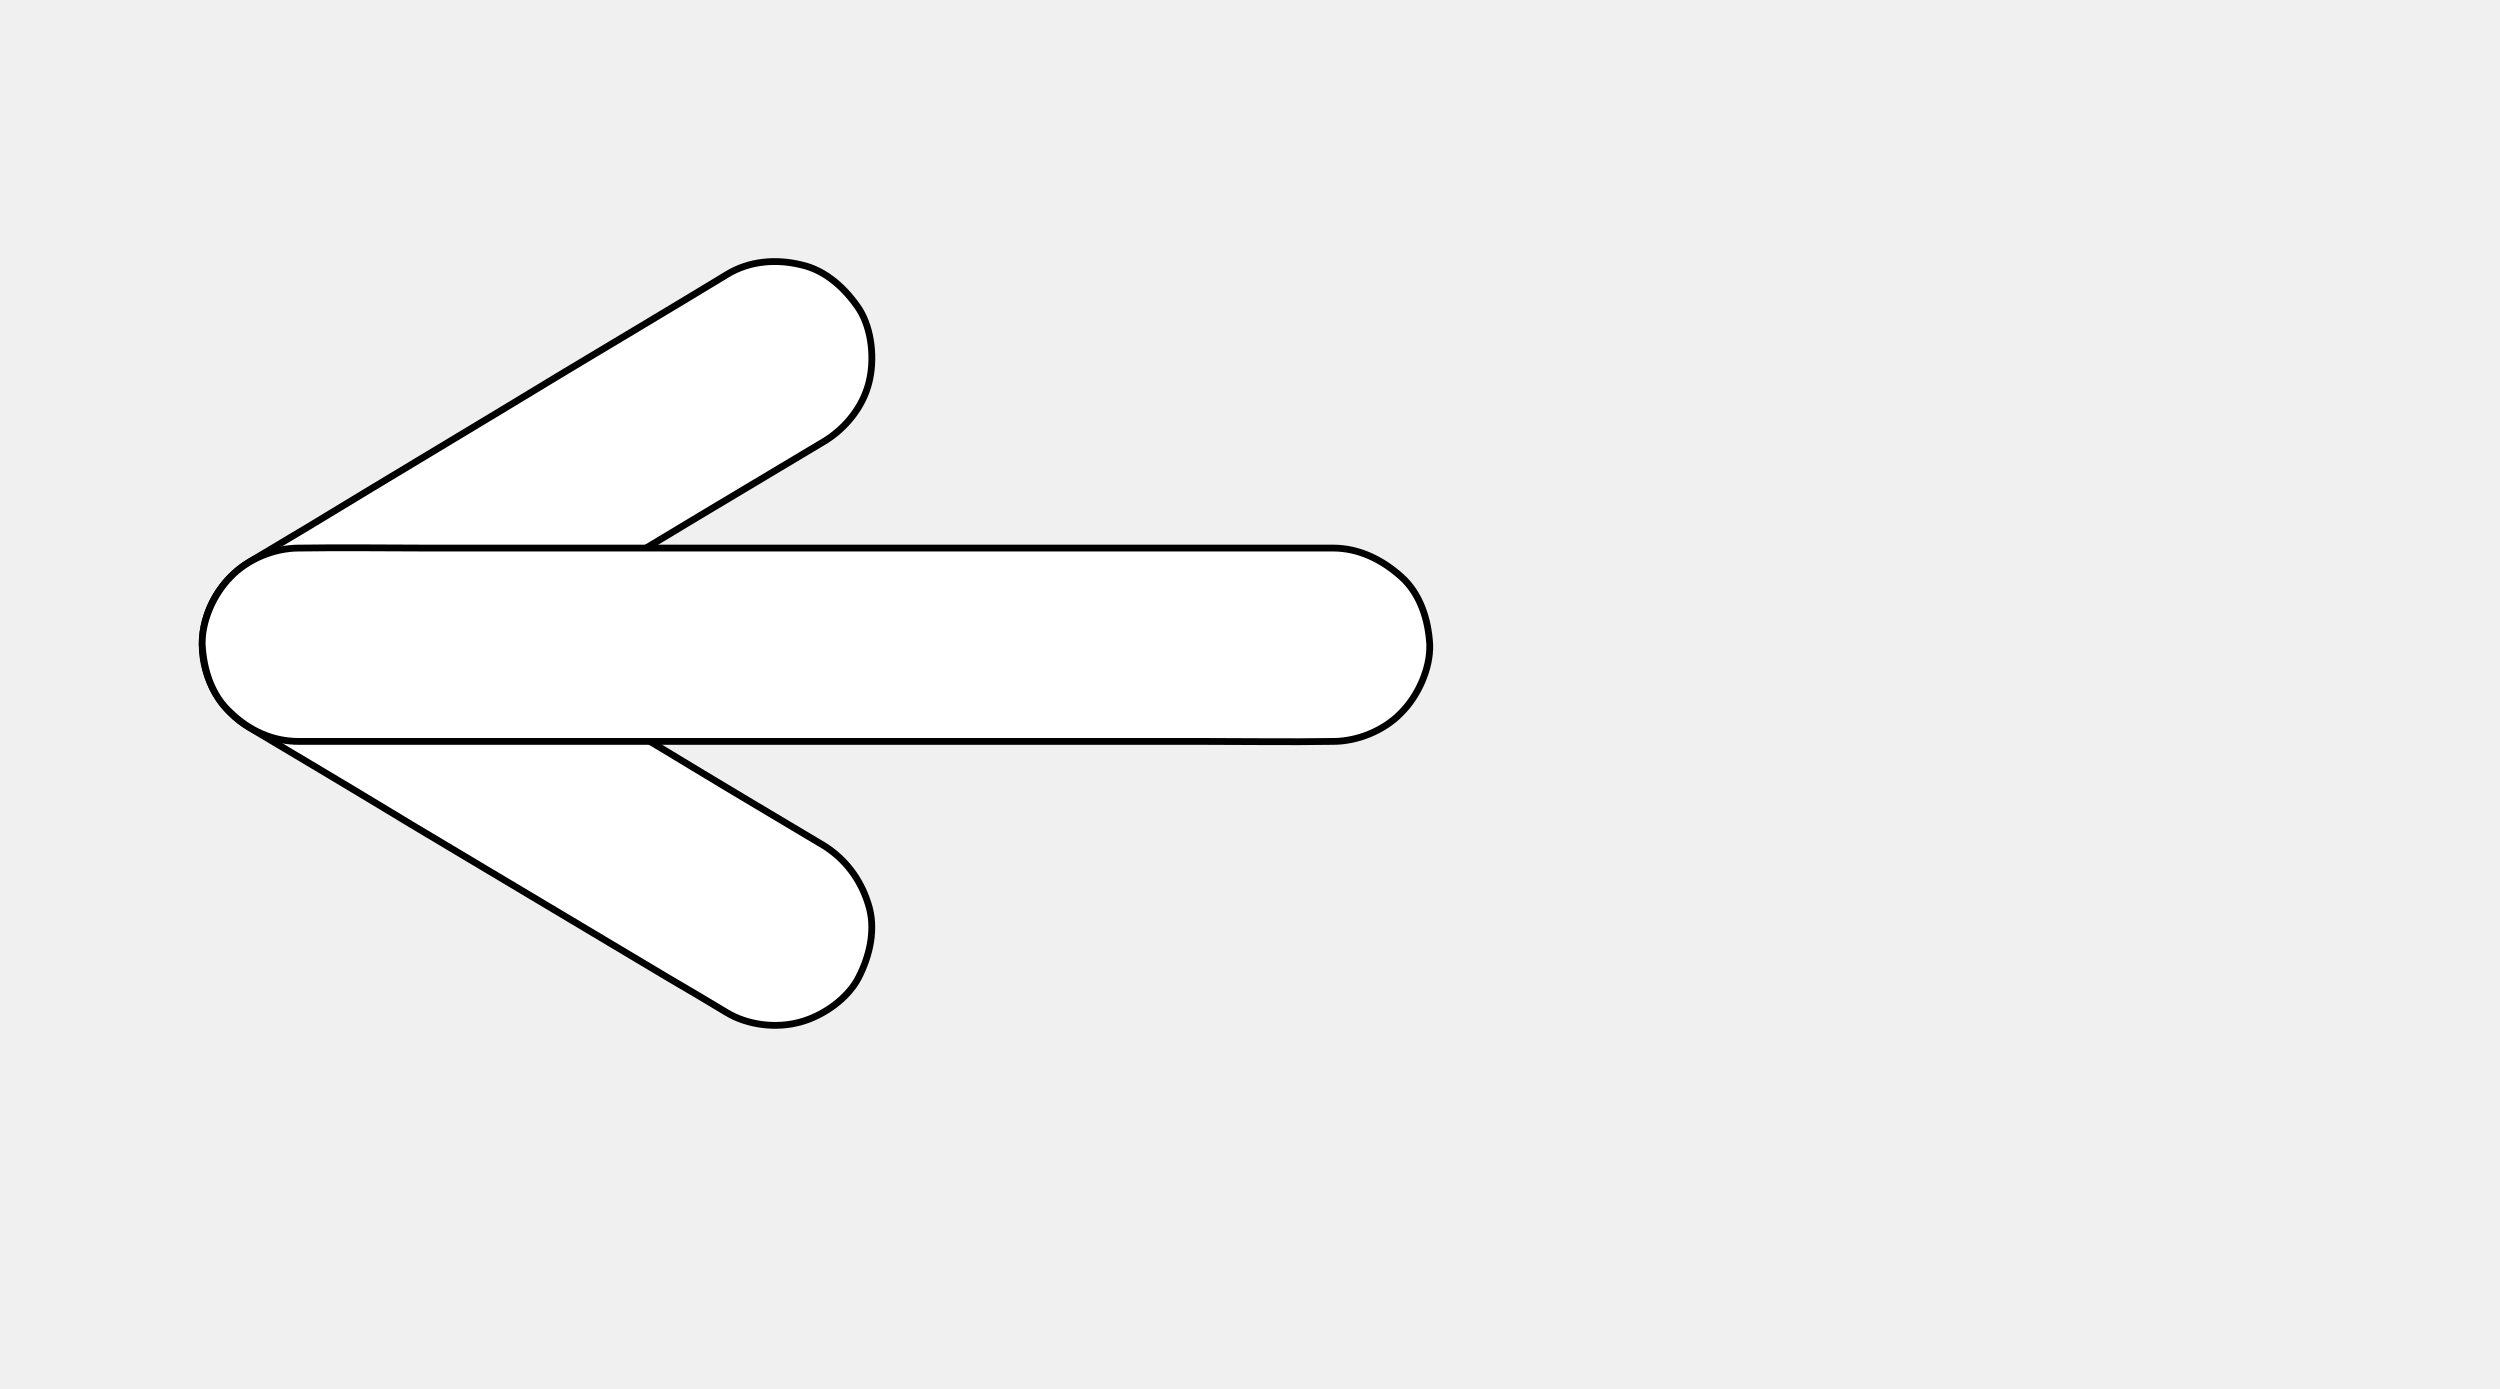
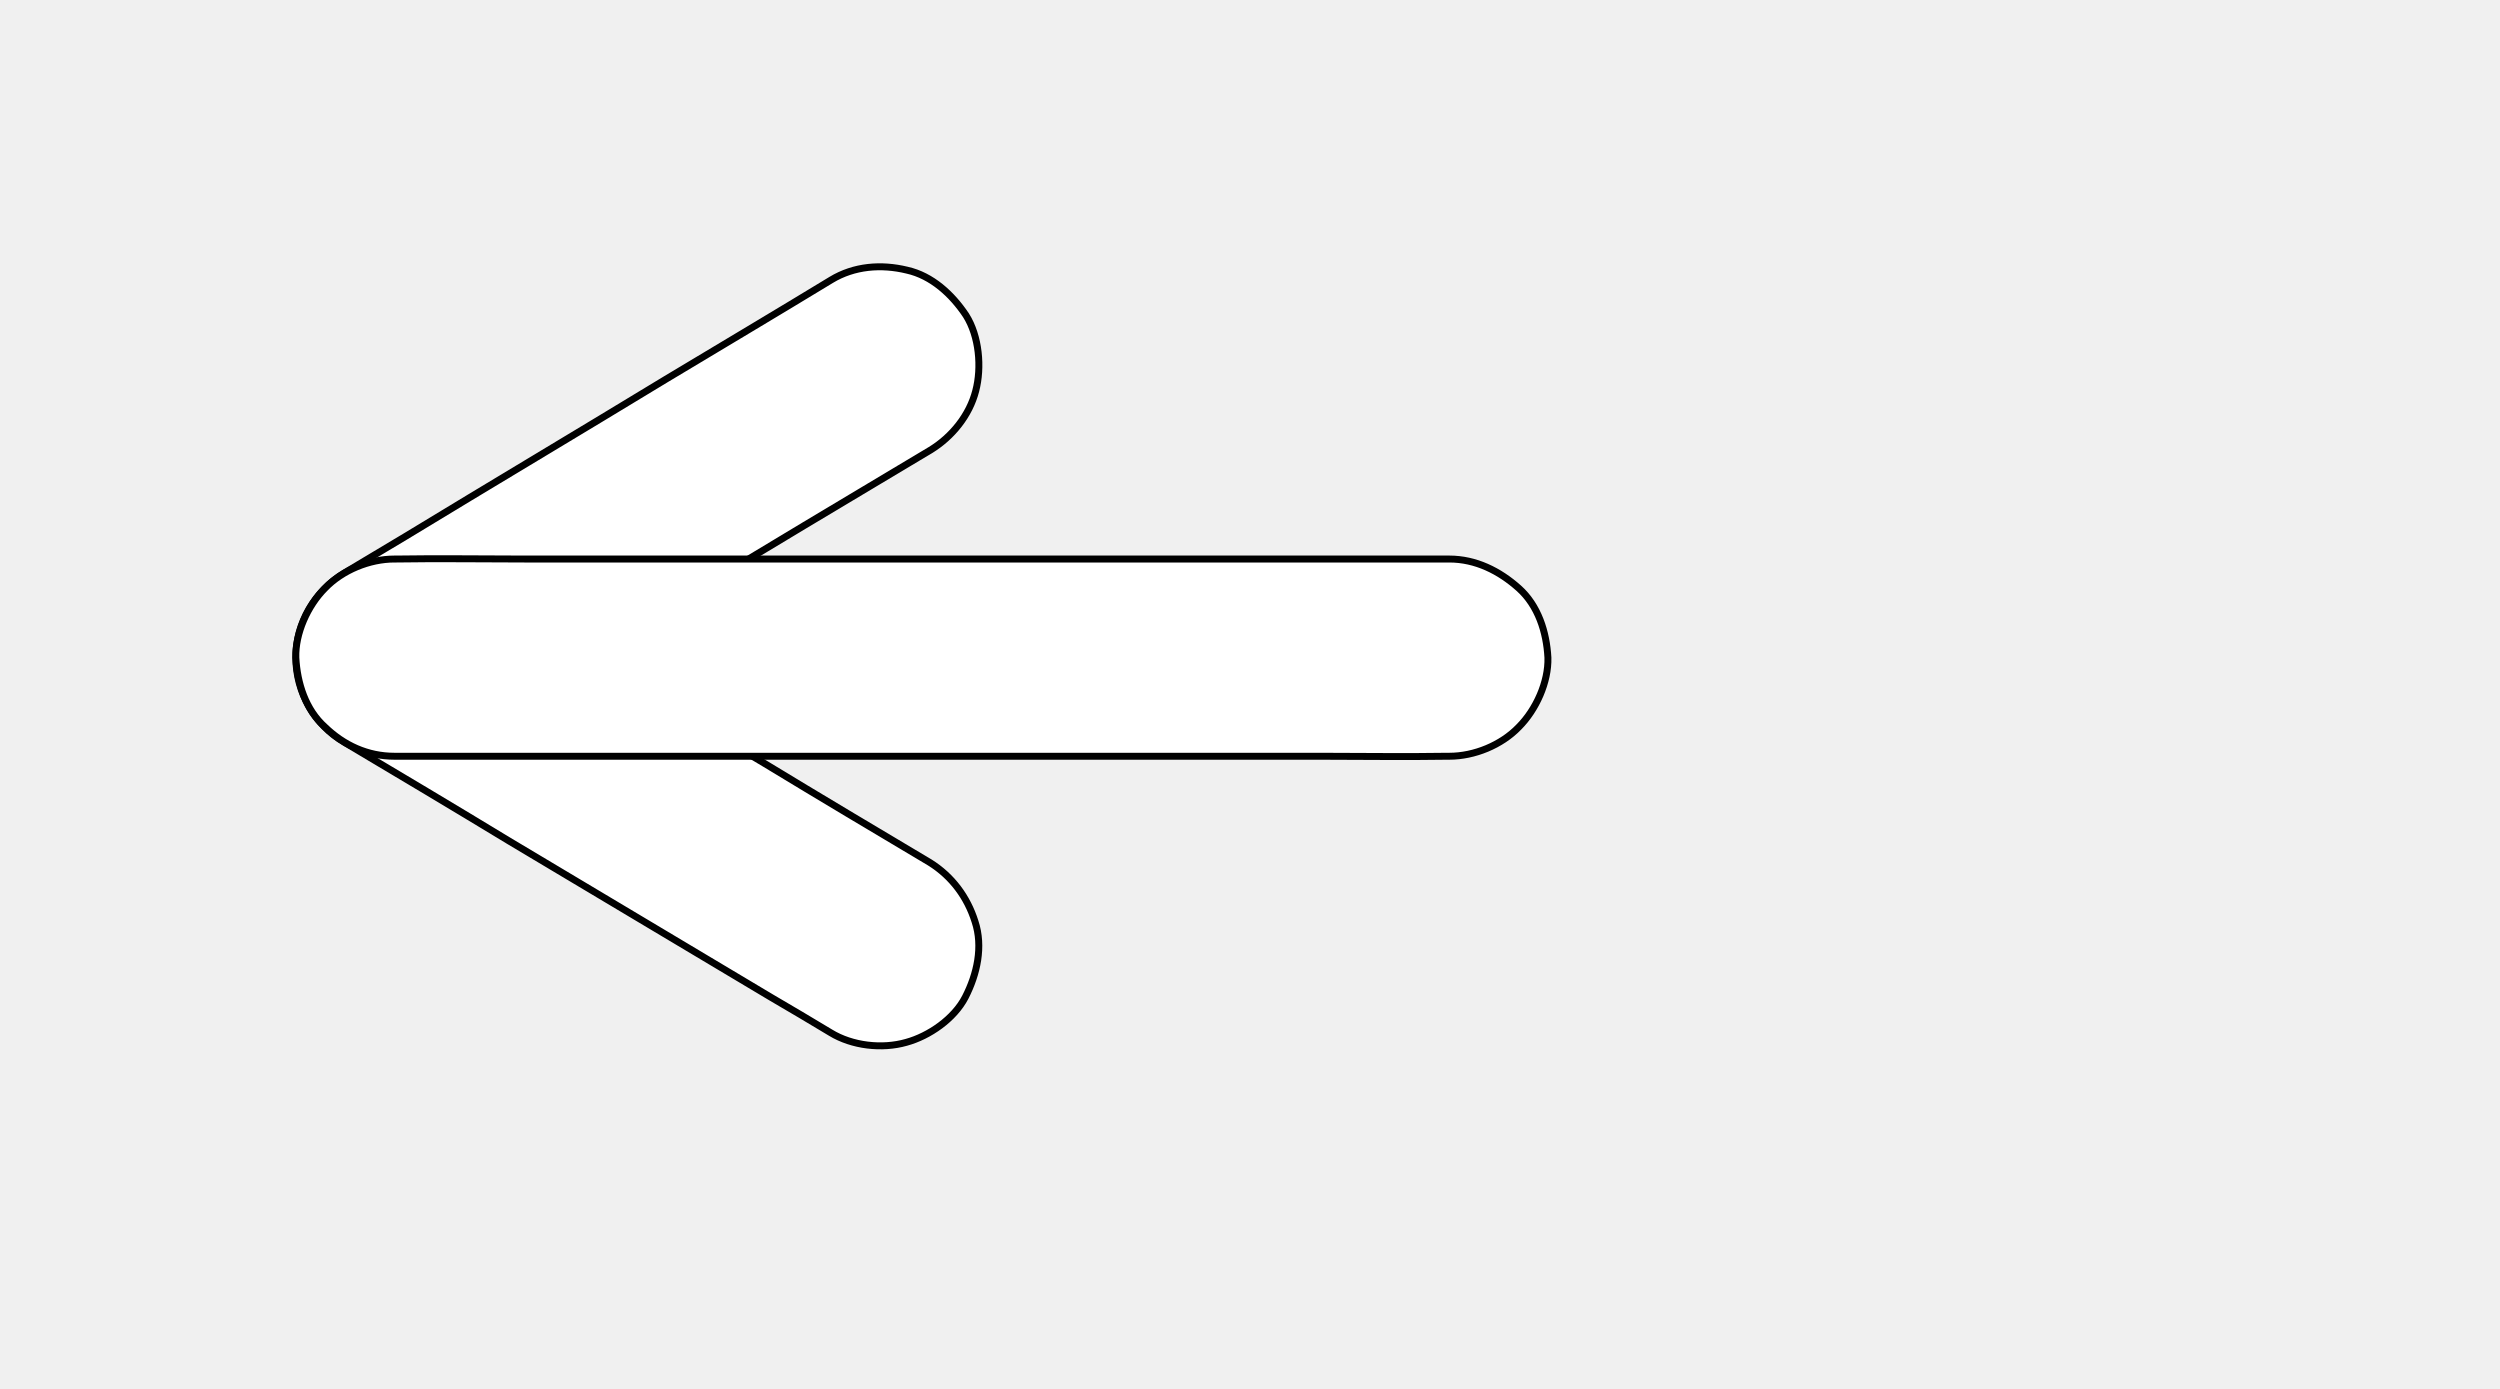
- <svg xmlns="http://www.w3.org/2000/svg" width="90" height="50" viewBox="0 0 333 204" fill="white">
-   <path stroke="currentColor" d="M89.7,40.3c-7.9,4.8-15.8,9.5-23.8,14.3c-12.5,7.6-25.1,15.1-37.6,22.7c-2.9,1.7-5.8,3.5-8.7,5.2   c-4.3,2.6-7,7.2-7,12.2c0,5,2.7,9.7,7,12.2c7.9,4.7,15.8,9.4,23.7,14.2c12.6,7.5,25.1,15,37.7,22.5c2.9,1.7,5.8,3.4,8.6,5.1   c3.1,1.9,7.4,2.4,10.9,1.4c3.3-0.9,6.9-3.4,8.5-6.5c1.7-3.3,2.6-7.3,1.4-10.9c-1.1-3.5-3.3-6.5-6.5-8.5   c-7.9-4.7-15.8-9.4-23.7-14.2c-12.6-7.5-25.1-15-37.7-22.5c-2.9-1.7-5.8-3.4-8.6-5.1c0,8.2,0,16.3,0,24.5   c7.9-4.8,15.8-9.5,23.8-14.3C70.2,85.1,82.7,77.5,95.3,70c2.9-1.7,5.8-3.5,8.7-5.2c3.1-1.9,5.6-5,6.5-8.5   c0.9-3.4,0.5-7.9-1.4-10.9c-2-3-4.9-5.7-8.5-6.5C96.9,38,93,38.3,89.7,40.3L89.7,40.3z" />
-   <path stroke="currentColor" d="M26.8,108.9c5,0,10.1,0,15.1,0c12.1,0,24.2,0,36.3,0c14.6,0,29.3,0,43.9,0c12.6,0,25.3,0,37.9,0   c6.1,0,12.3,0.1,18.4,0c0.1,0,0.2,0,0.3,0c3.6,0,7.5-1.6,10-4.2c2.5-2.5,4.3-6.5,4.2-10c-0.2-3.7-1.4-7.5-4.2-10   c-2.8-2.5-6.2-4.2-10-4.2c-5,0-10.1,0-15.1,0c-12.1,0-24.2,0-36.3,0c-14.6,0-29.3,0-43.9,0c-12.6,0-25.3,0-37.9,0   c-6.1,0-12.3-0.1-18.4,0c-0.1,0-0.2,0-0.3,0c-3.6,0-7.5,1.6-10,4.2c-2.5,2.5-4.3,6.5-4.2,10c0.2,3.7,1.4,7.5,4.2,10   C19.5,107.3,22.9,108.9,26.8,108.9L26.8,108.9z" />
+ <svg xmlns="http://www.w3.org/2000/svg" width="90" height="50" viewBox="0 0 300 200" fill="white" cursor="pointer">
+   <path stroke="currentColor" d="M89.7,40.3c-7.9,4.8-15.8,9.5-23.8,14.3c-12.5,7.6-25.1,15.1-37.6,22.7c-2.9,1.7-5.8,3.5-8.7,5.2     c-4.3,2.6-7,7.2-7,12.2c0,5,2.7,9.7,7,12.2c7.9,4.7,15.8,9.4,23.7,14.2c12.6,7.5,25.1,15,37.7,22.5c2.9,1.7,5.8,3.4,8.6,5.1     c3.1,1.9,7.4,2.4,10.9,1.4c3.3-0.9,6.9-3.4,8.5-6.5c1.7-3.3,2.6-7.3,1.4-10.9c-1.1-3.5-3.3-6.5-6.5-8.5     c-7.9-4.7-15.8-9.4-23.7-14.2c-12.6-7.5-25.1-15-37.7-22.5c-2.9-1.7-5.8-3.4-8.6-5.1c0,8.2,0,16.3,0,24.5     c7.9-4.8,15.8-9.5,23.8-14.3C70.2,85.1,82.7,77.5,95.3,70c2.9-1.7,5.8-3.5,8.7-5.2c3.1-1.9,5.6-5,6.5-8.5     c0.9-3.4,0.5-7.9-1.4-10.9c-2-3-4.9-5.7-8.5-6.5C96.9,38,93,38.3,89.7,40.3L89.7,40.3z" />
+   <path stroke="currentColor" d="M26.8,108.9c5,0,10.1,0,15.1,0c12.1,0,24.2,0,36.3,0c14.6,0,29.3,0,43.9,0c12.6,0,25.3,0,37.9,0     c6.1,0,12.3,0.1,18.4,0c0.1,0,0.2,0,0.3,0c3.6,0,7.5-1.6,10-4.2c2.5-2.5,4.3-6.5,4.2-10c-0.2-3.7-1.4-7.5-4.2-10     c-2.8-2.5-6.2-4.2-10-4.2c-5,0-10.1,0-15.1,0c-12.1,0-24.2,0-36.3,0c-14.6,0-29.3,0-43.9,0c-12.6,0-25.3,0-37.9,0     c-6.1,0-12.3-0.1-18.4,0c-0.1,0-0.2,0-0.3,0c-3.6,0-7.5,1.6-10,4.2c-2.5,2.5-4.3,6.5-4.2,10c0.2,3.7,1.4,7.5,4.2,10     C19.5,107.3,22.9,108.9,26.8,108.9L26.8,108.9z" />
</svg>
